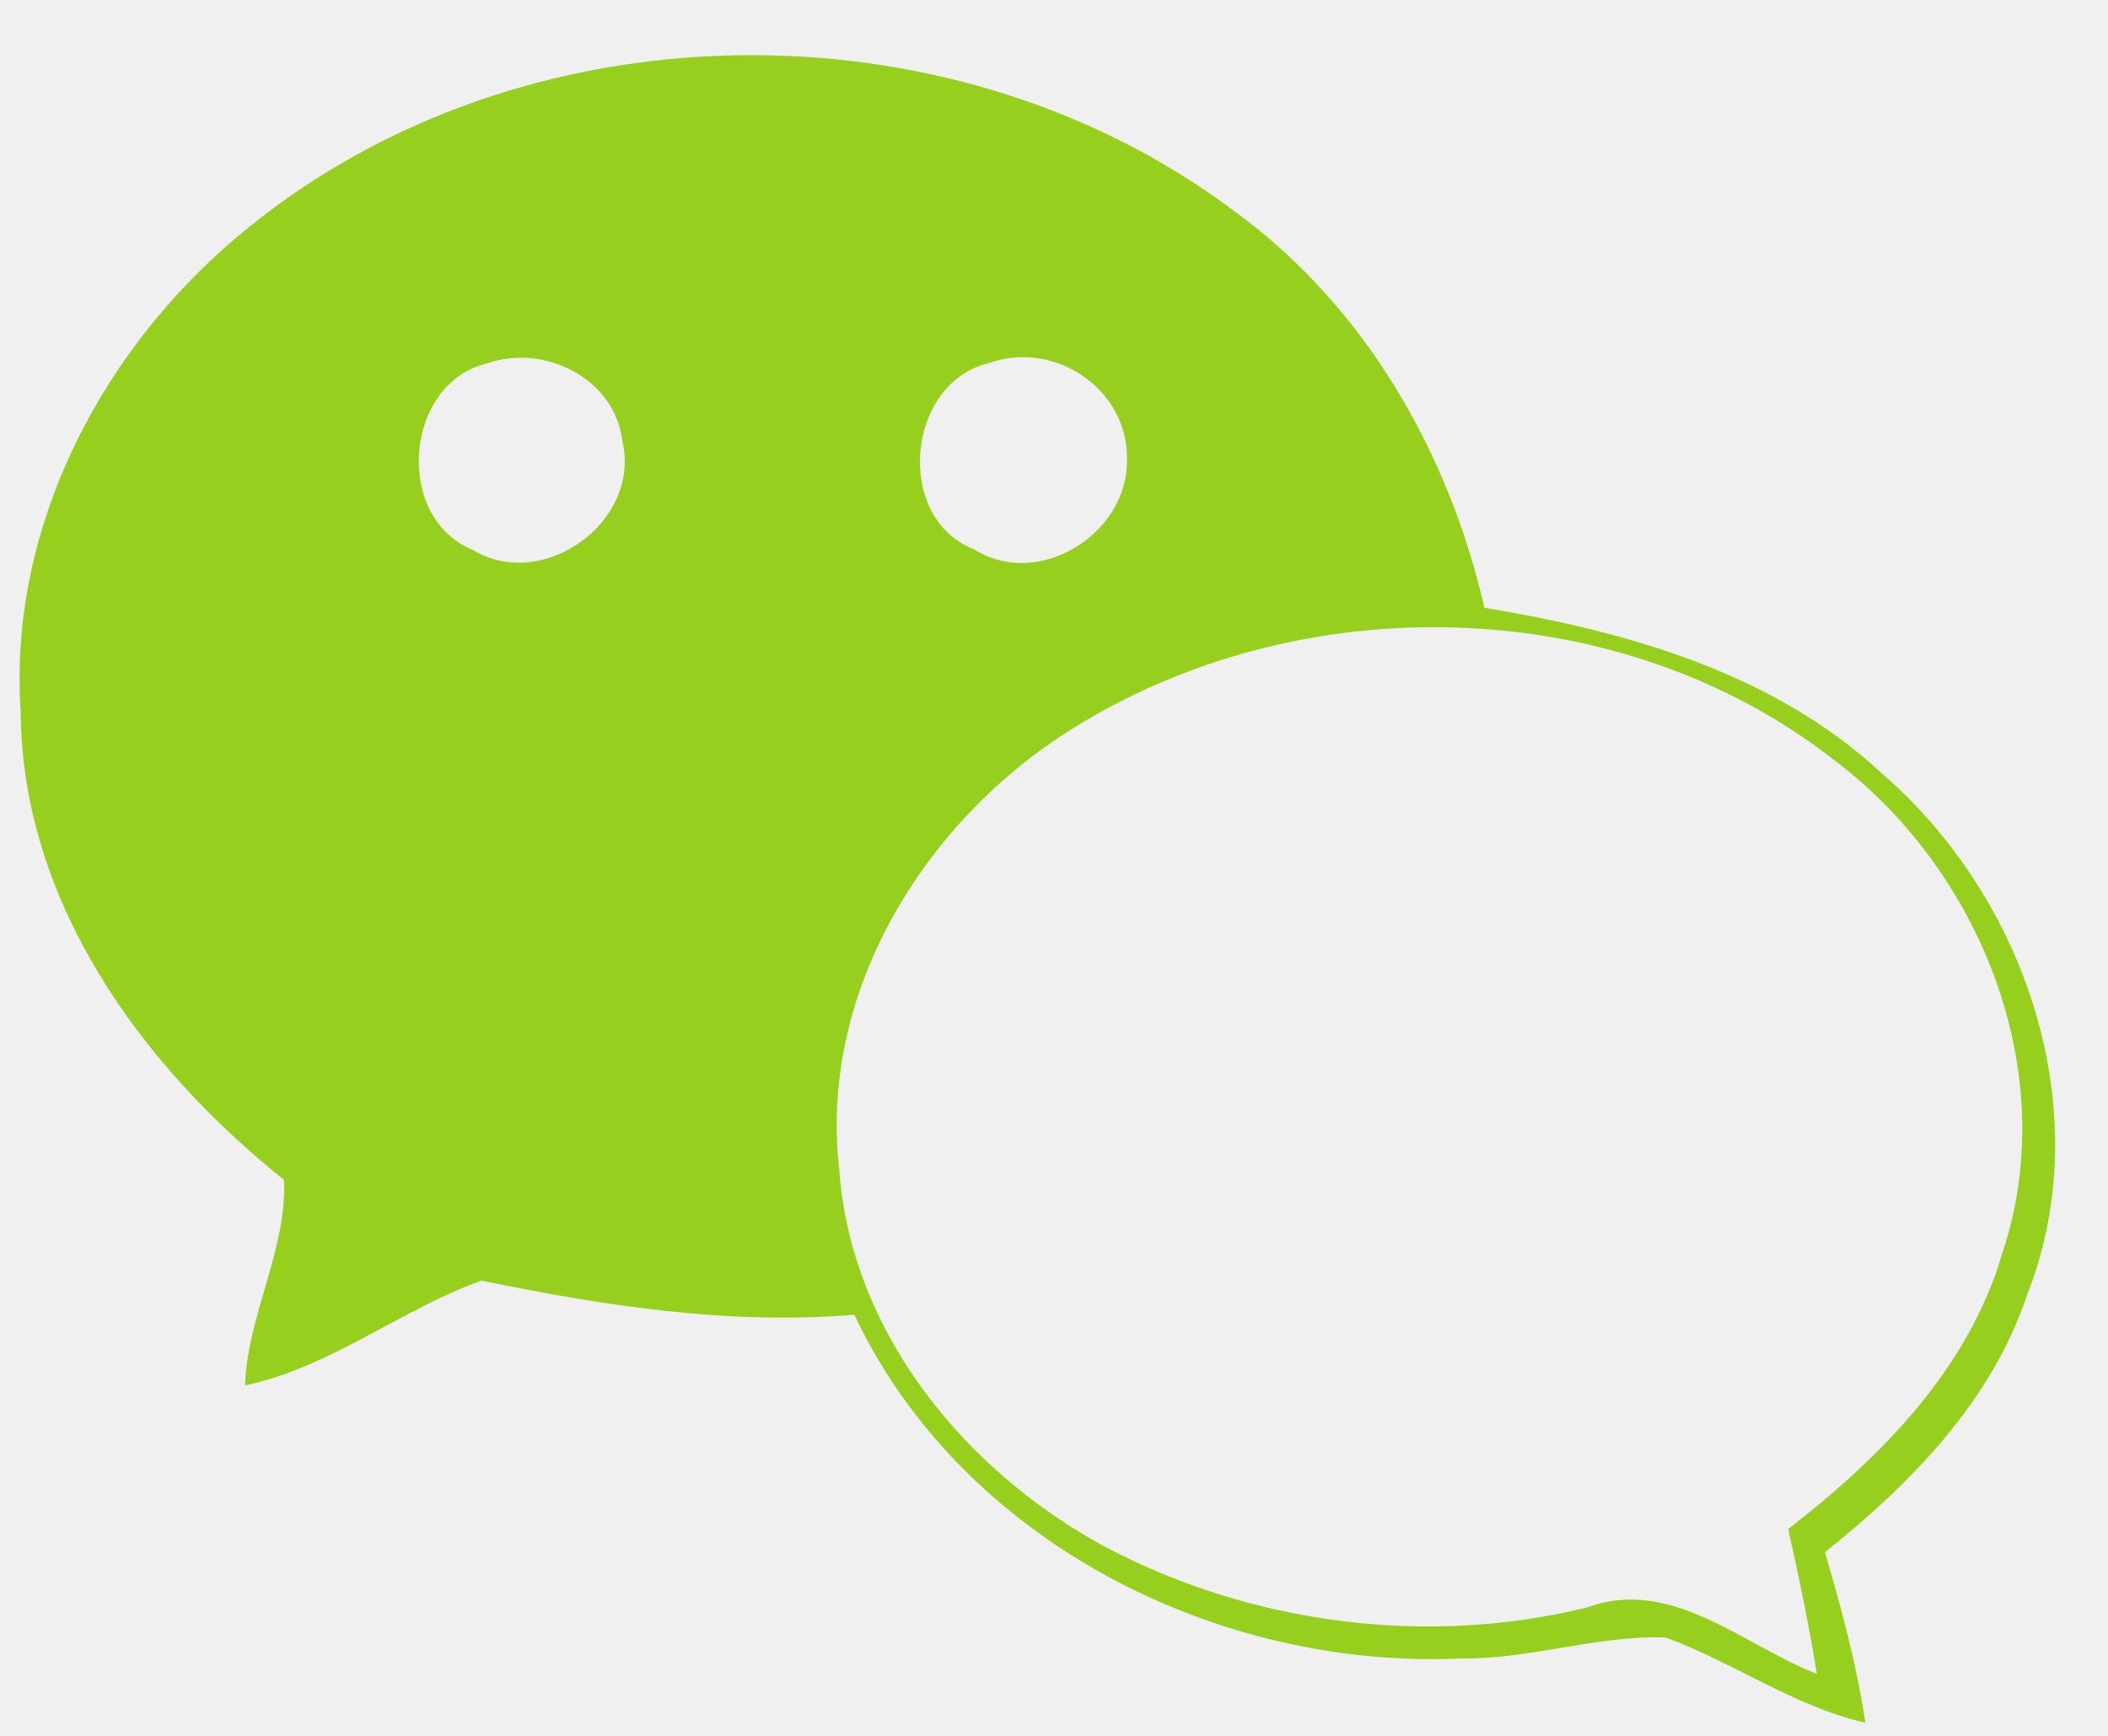
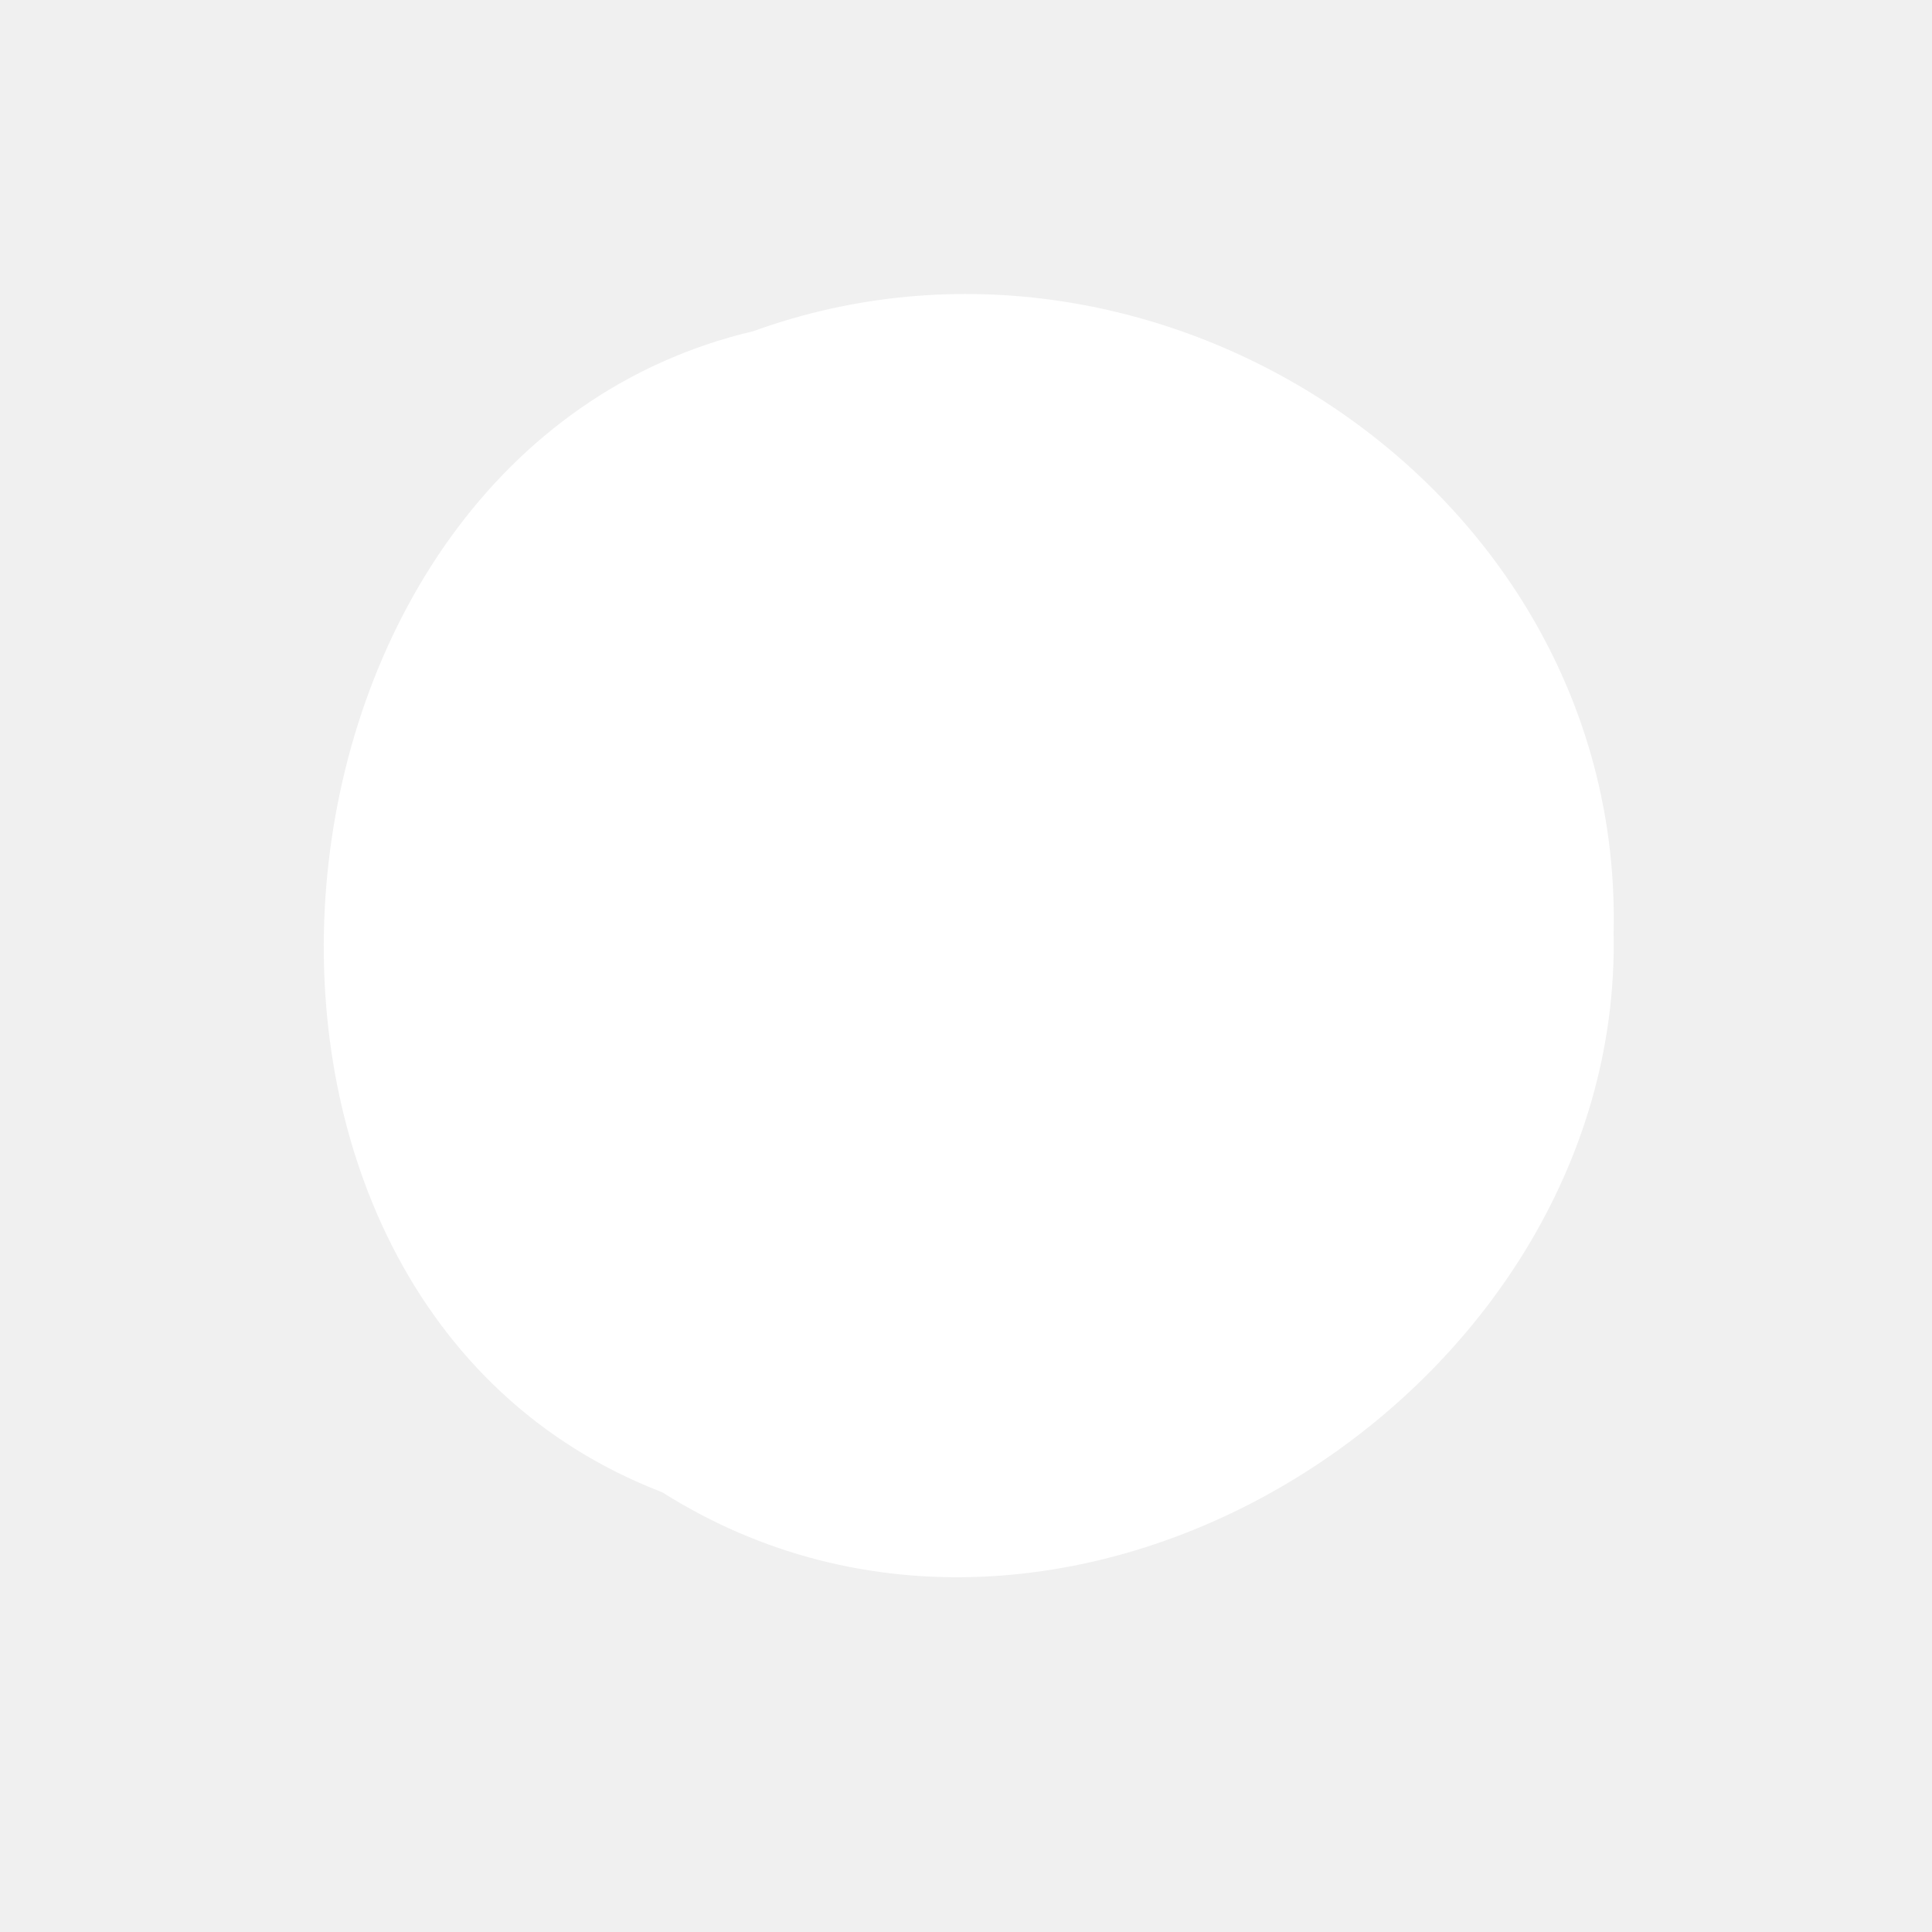
- <svg xmlns="http://www.w3.org/2000/svg" version="1.1" width="34px" height="28px">
-   <g transform="matrix(1 0 0 1 -655 -76 )">
-     <path d="M 0.334 11.482  C 0.128 8.467  1.683 5.547  3.993 3.682  C 8.434 0.061  15.289 -0.037  19.872 3.379  C 21.997 4.91  23.362 7.277  23.942 9.803  C 26.235 10.184  28.596 10.848  30.339 12.463  C 32.683 14.48  33.856 17.946  32.693 20.893  C 32.116 22.613  30.818 23.932  29.435 25.038  C 29.698 25.942  29.948 26.852  30.086 27.789  C 28.933 27.523  27.962 26.815  26.866 26.414  C 25.763 26.373  24.694 26.764  23.592 26.751  C 19.636 26.94  15.505 24.859  13.779 21.207  C 11.749 21.376  9.742 21.062  7.766 20.657  C 6.455 21.126  5.338 22.053  3.952 22.347  C 3.99 21.217  4.637 20.135  4.58 19.032  C 2.273 17.184  0.354 14.547  0.334 11.482  Z M 10.042 7.135  C 9.931 6.11  8.785 5.537  7.857 5.861  C 6.519 6.178  6.347 8.353  7.625 8.869  C 8.751 9.557  10.332 8.42  10.042 7.135  Z M 18.176 7.415  C 18.203 6.275  17.002 5.476  15.95 5.857  C 14.615 6.171  14.416 8.363  15.714 8.862  C 16.753 9.519  18.2 8.606  18.176 7.415  Z M 29.54 12.227  C 25.979 9.472  20.678 9.449  16.986 11.957  C 14.773 13.475  13.219 16.122  13.536 18.86  C 13.721 21.497  15.573 23.736  17.835 24.957  C 20.196 26.198  23.008 26.565  25.601 25.928  C 26.96 25.429  28.113 26.538  29.304 27  C 29.179 26.215  29.014 25.436  28.842 24.663  C 30.346 23.5  31.762 22.067  32.302 20.192  C 33.263 17.295  31.937 14.004  29.54 12.227  Z " fill-rule="nonzero" fill="#96cf1d" stroke="none" transform="matrix(1 0 0 1 655 76 )" />
+ <svg xmlns="http://www.w3.org/2000/svg" version="1.1" width="5px" height="5px">
+   <g transform="matrix(1 0 0 1 -669 -81 )">
+     <path d="M 1.714 3.862  C 0.416 3.363  0.615 1.171  1.95 0.857  C 3.002 0.476  4.203 1.275  4.176 2.415  C 4.2 3.606  2.753 4.519  1.714 3.862  Z " fill-rule="nonzero" fill="#ffffff" stroke="none" transform="matrix(1 0 0 1 669 81 )" />
  </g>
</svg>
